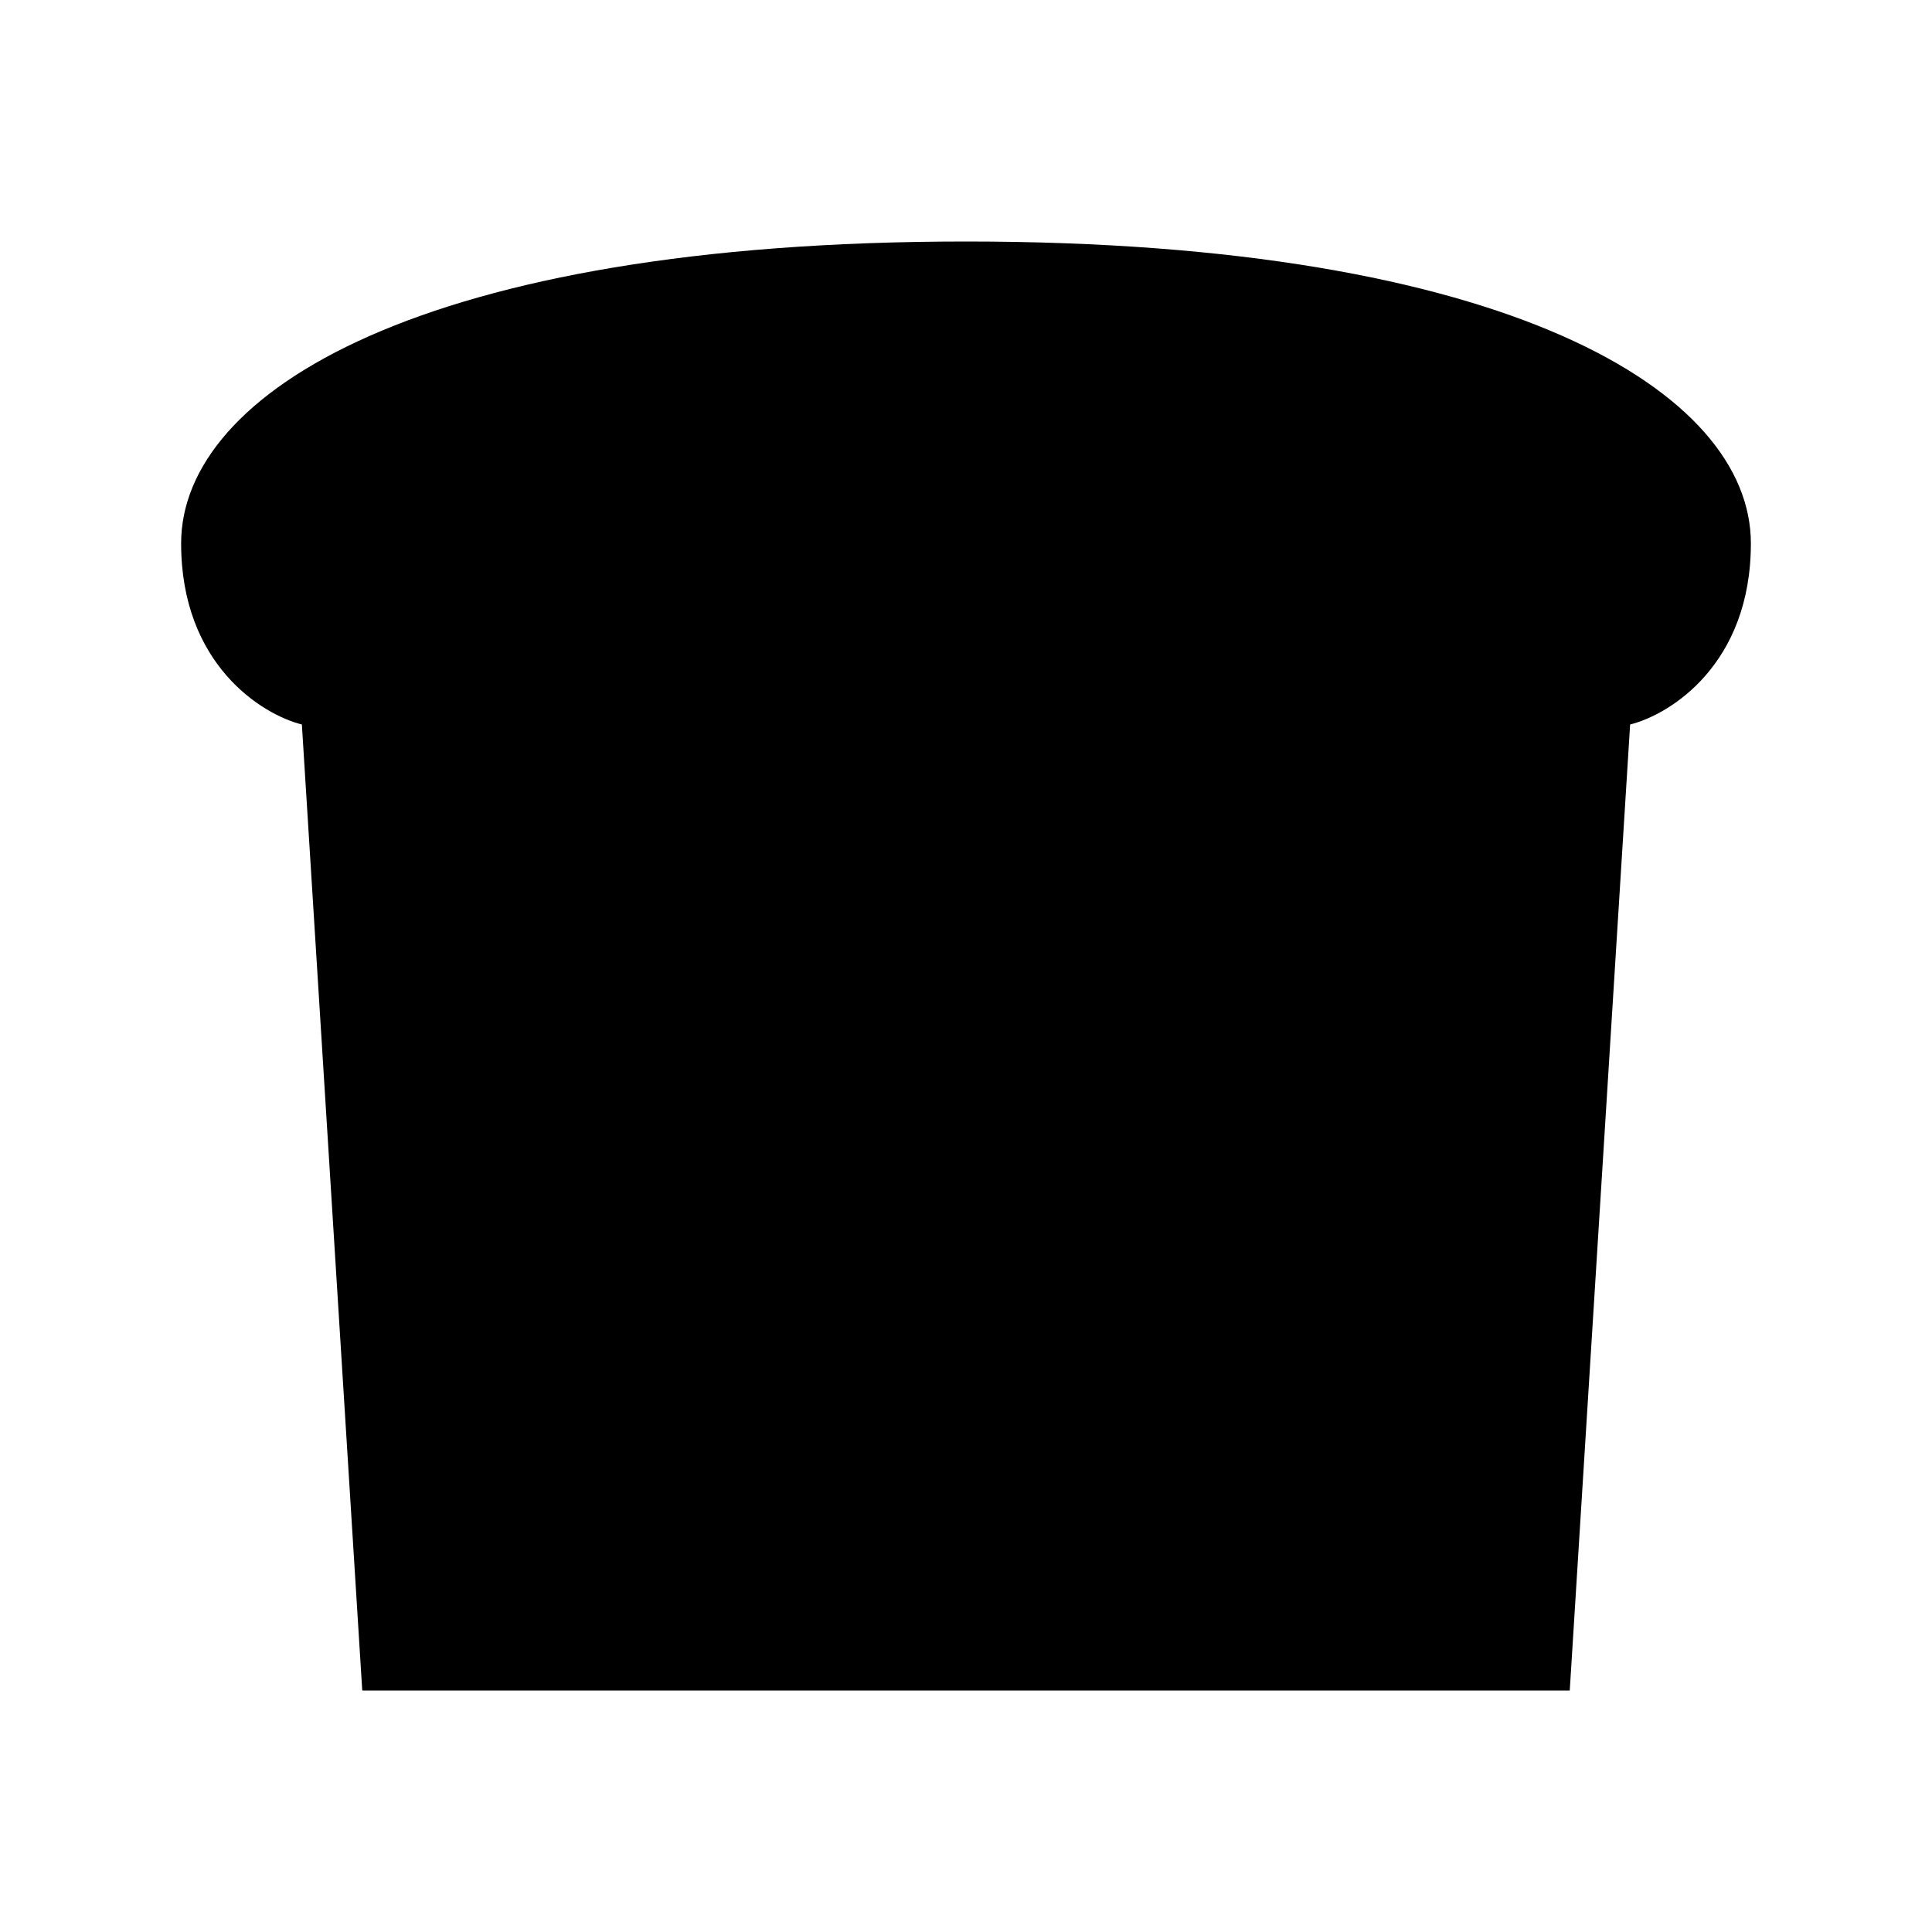
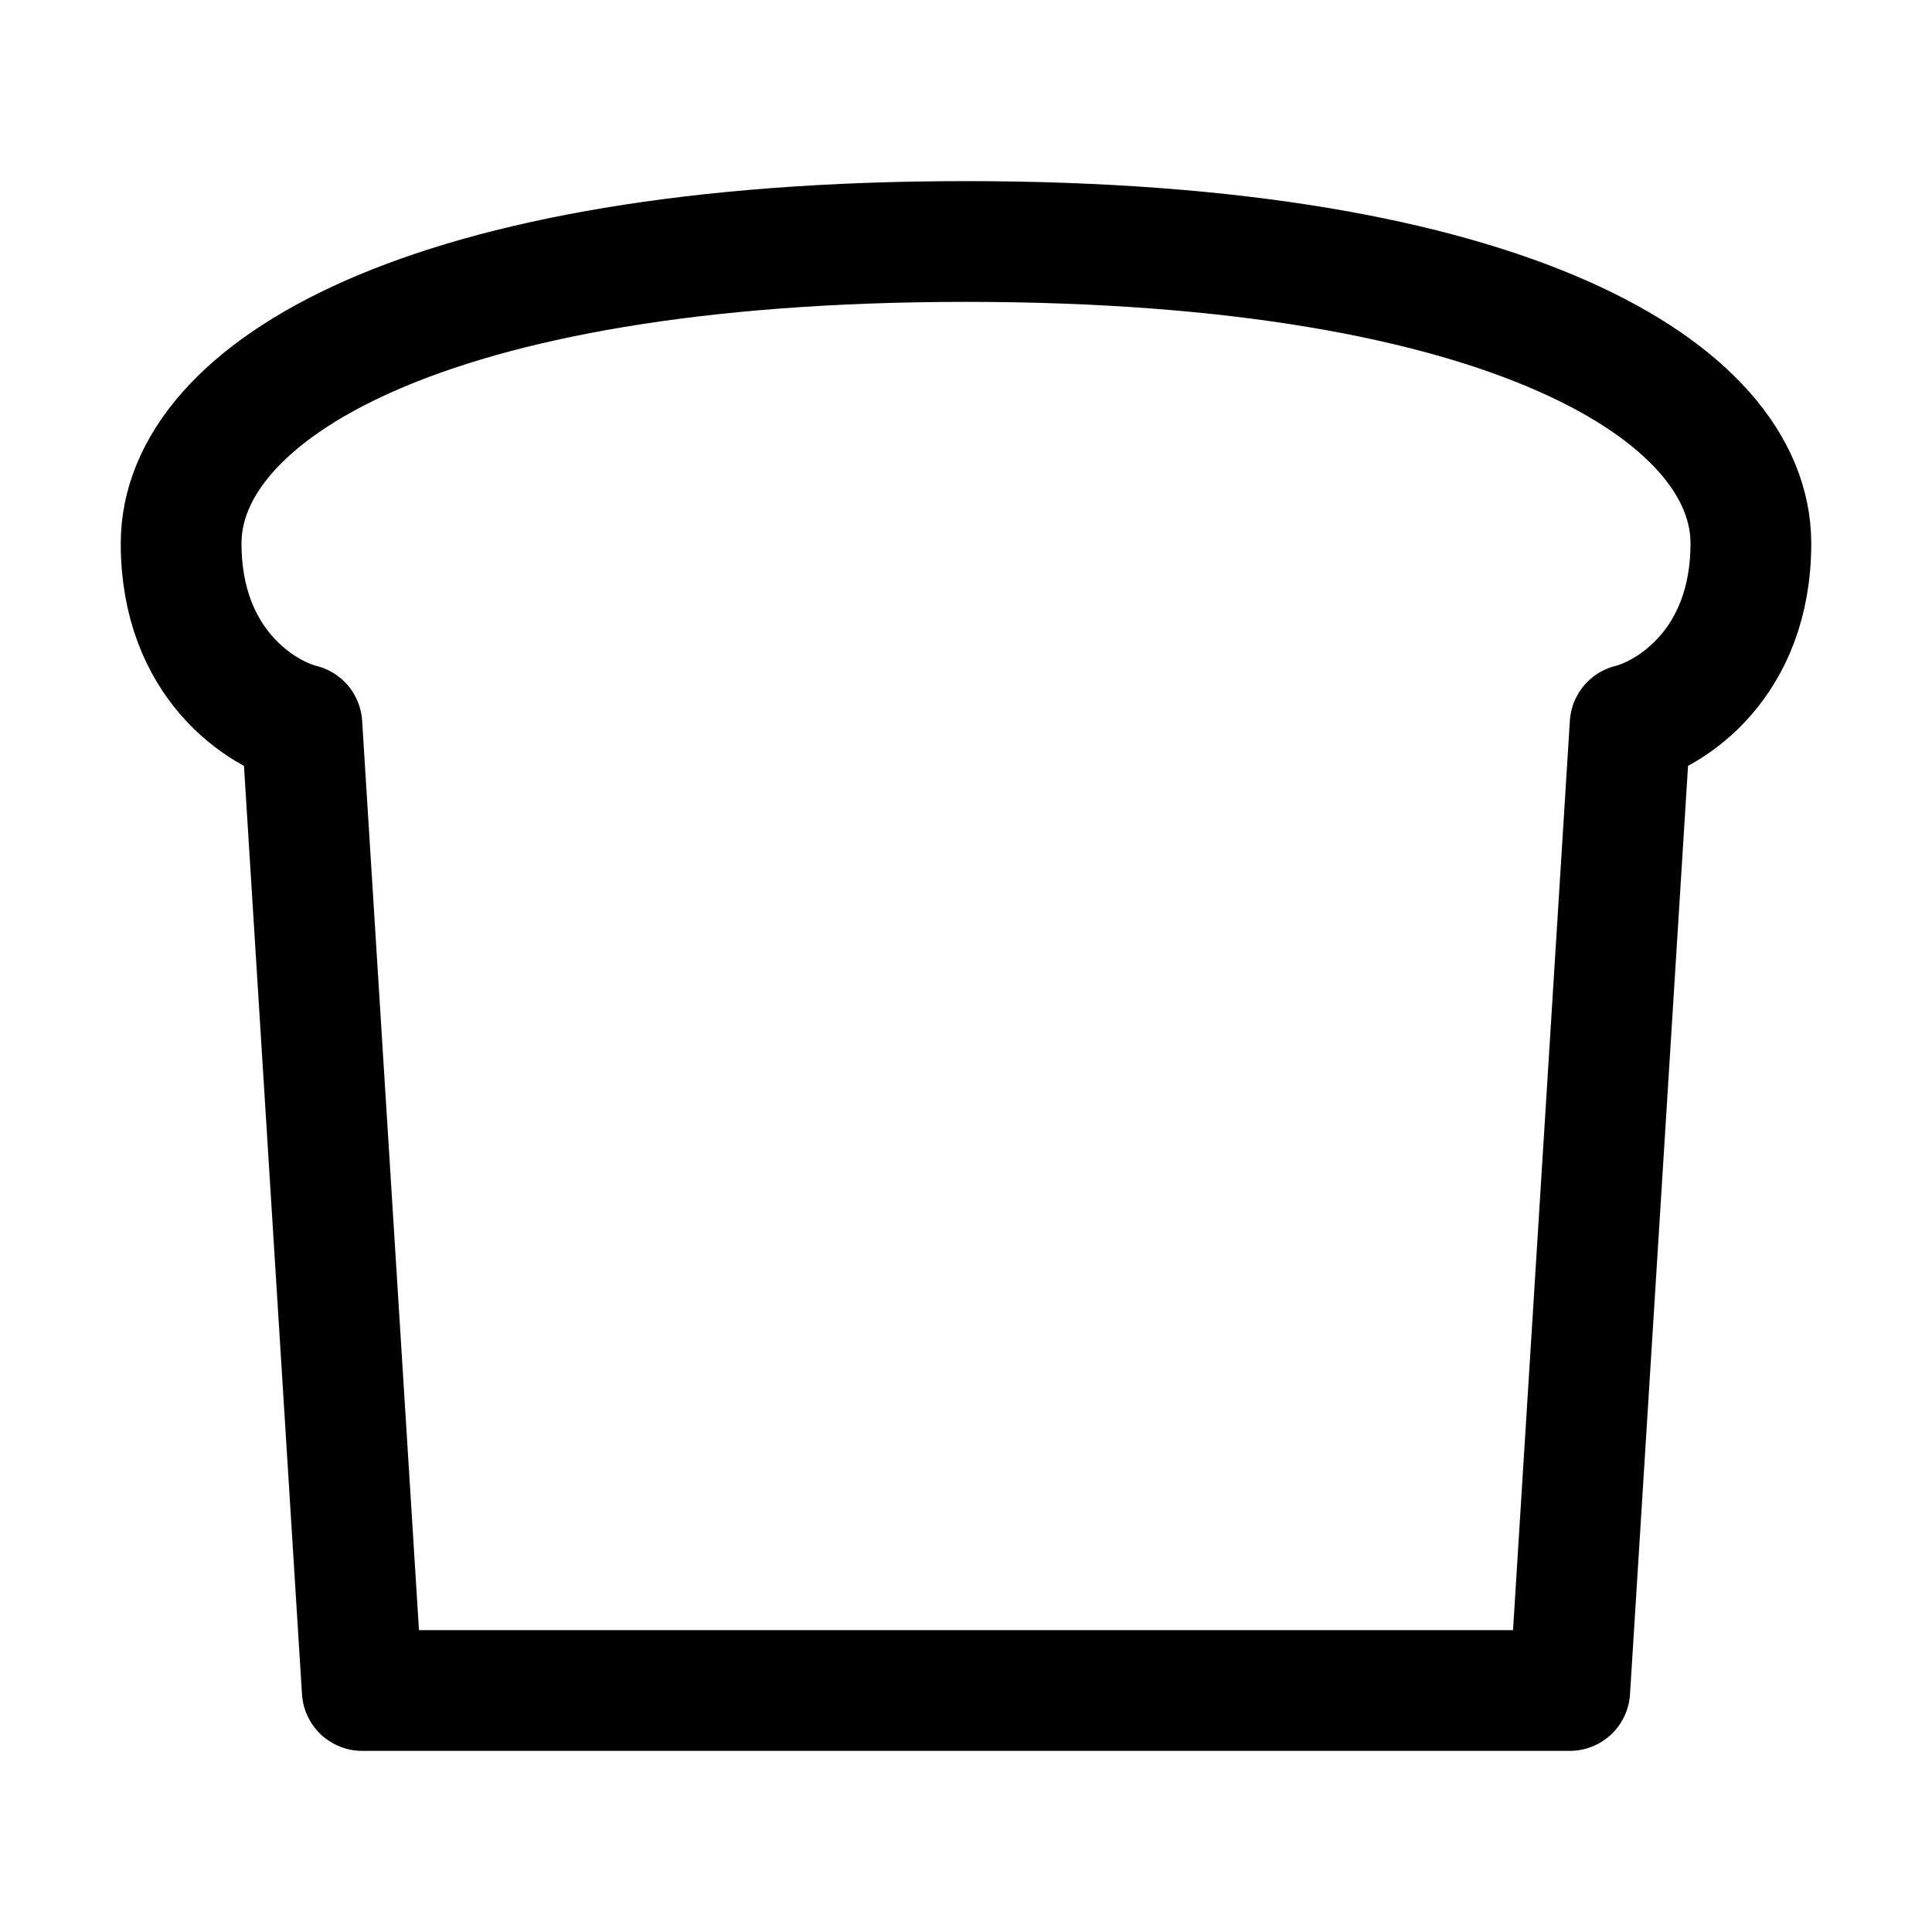
<svg xmlns="http://www.w3.org/2000/svg" width="32" height="32" viewBox="0 0 32 32" fill="none">
-   <path d="M6 28H16H26L27 12C27.667 11.833 29 11 29 9C29 6.5 25 4 16 4C7 4 3 6.5 3 9C3 11 4.333 11.833 5 12L6 28Z" fill="black" />
+   <path d="M6 28H16H26L27 12C27.667 11.833 29 11 29 9C29 6.5 25 4 16 4C7 4 3 6.5 3 9C3 11 4.333 11.833 5 12L6 28Z" stroke="black" stroke-width="2" stroke-miterlimit="10" stroke-linejoin="round" />
</svg>
